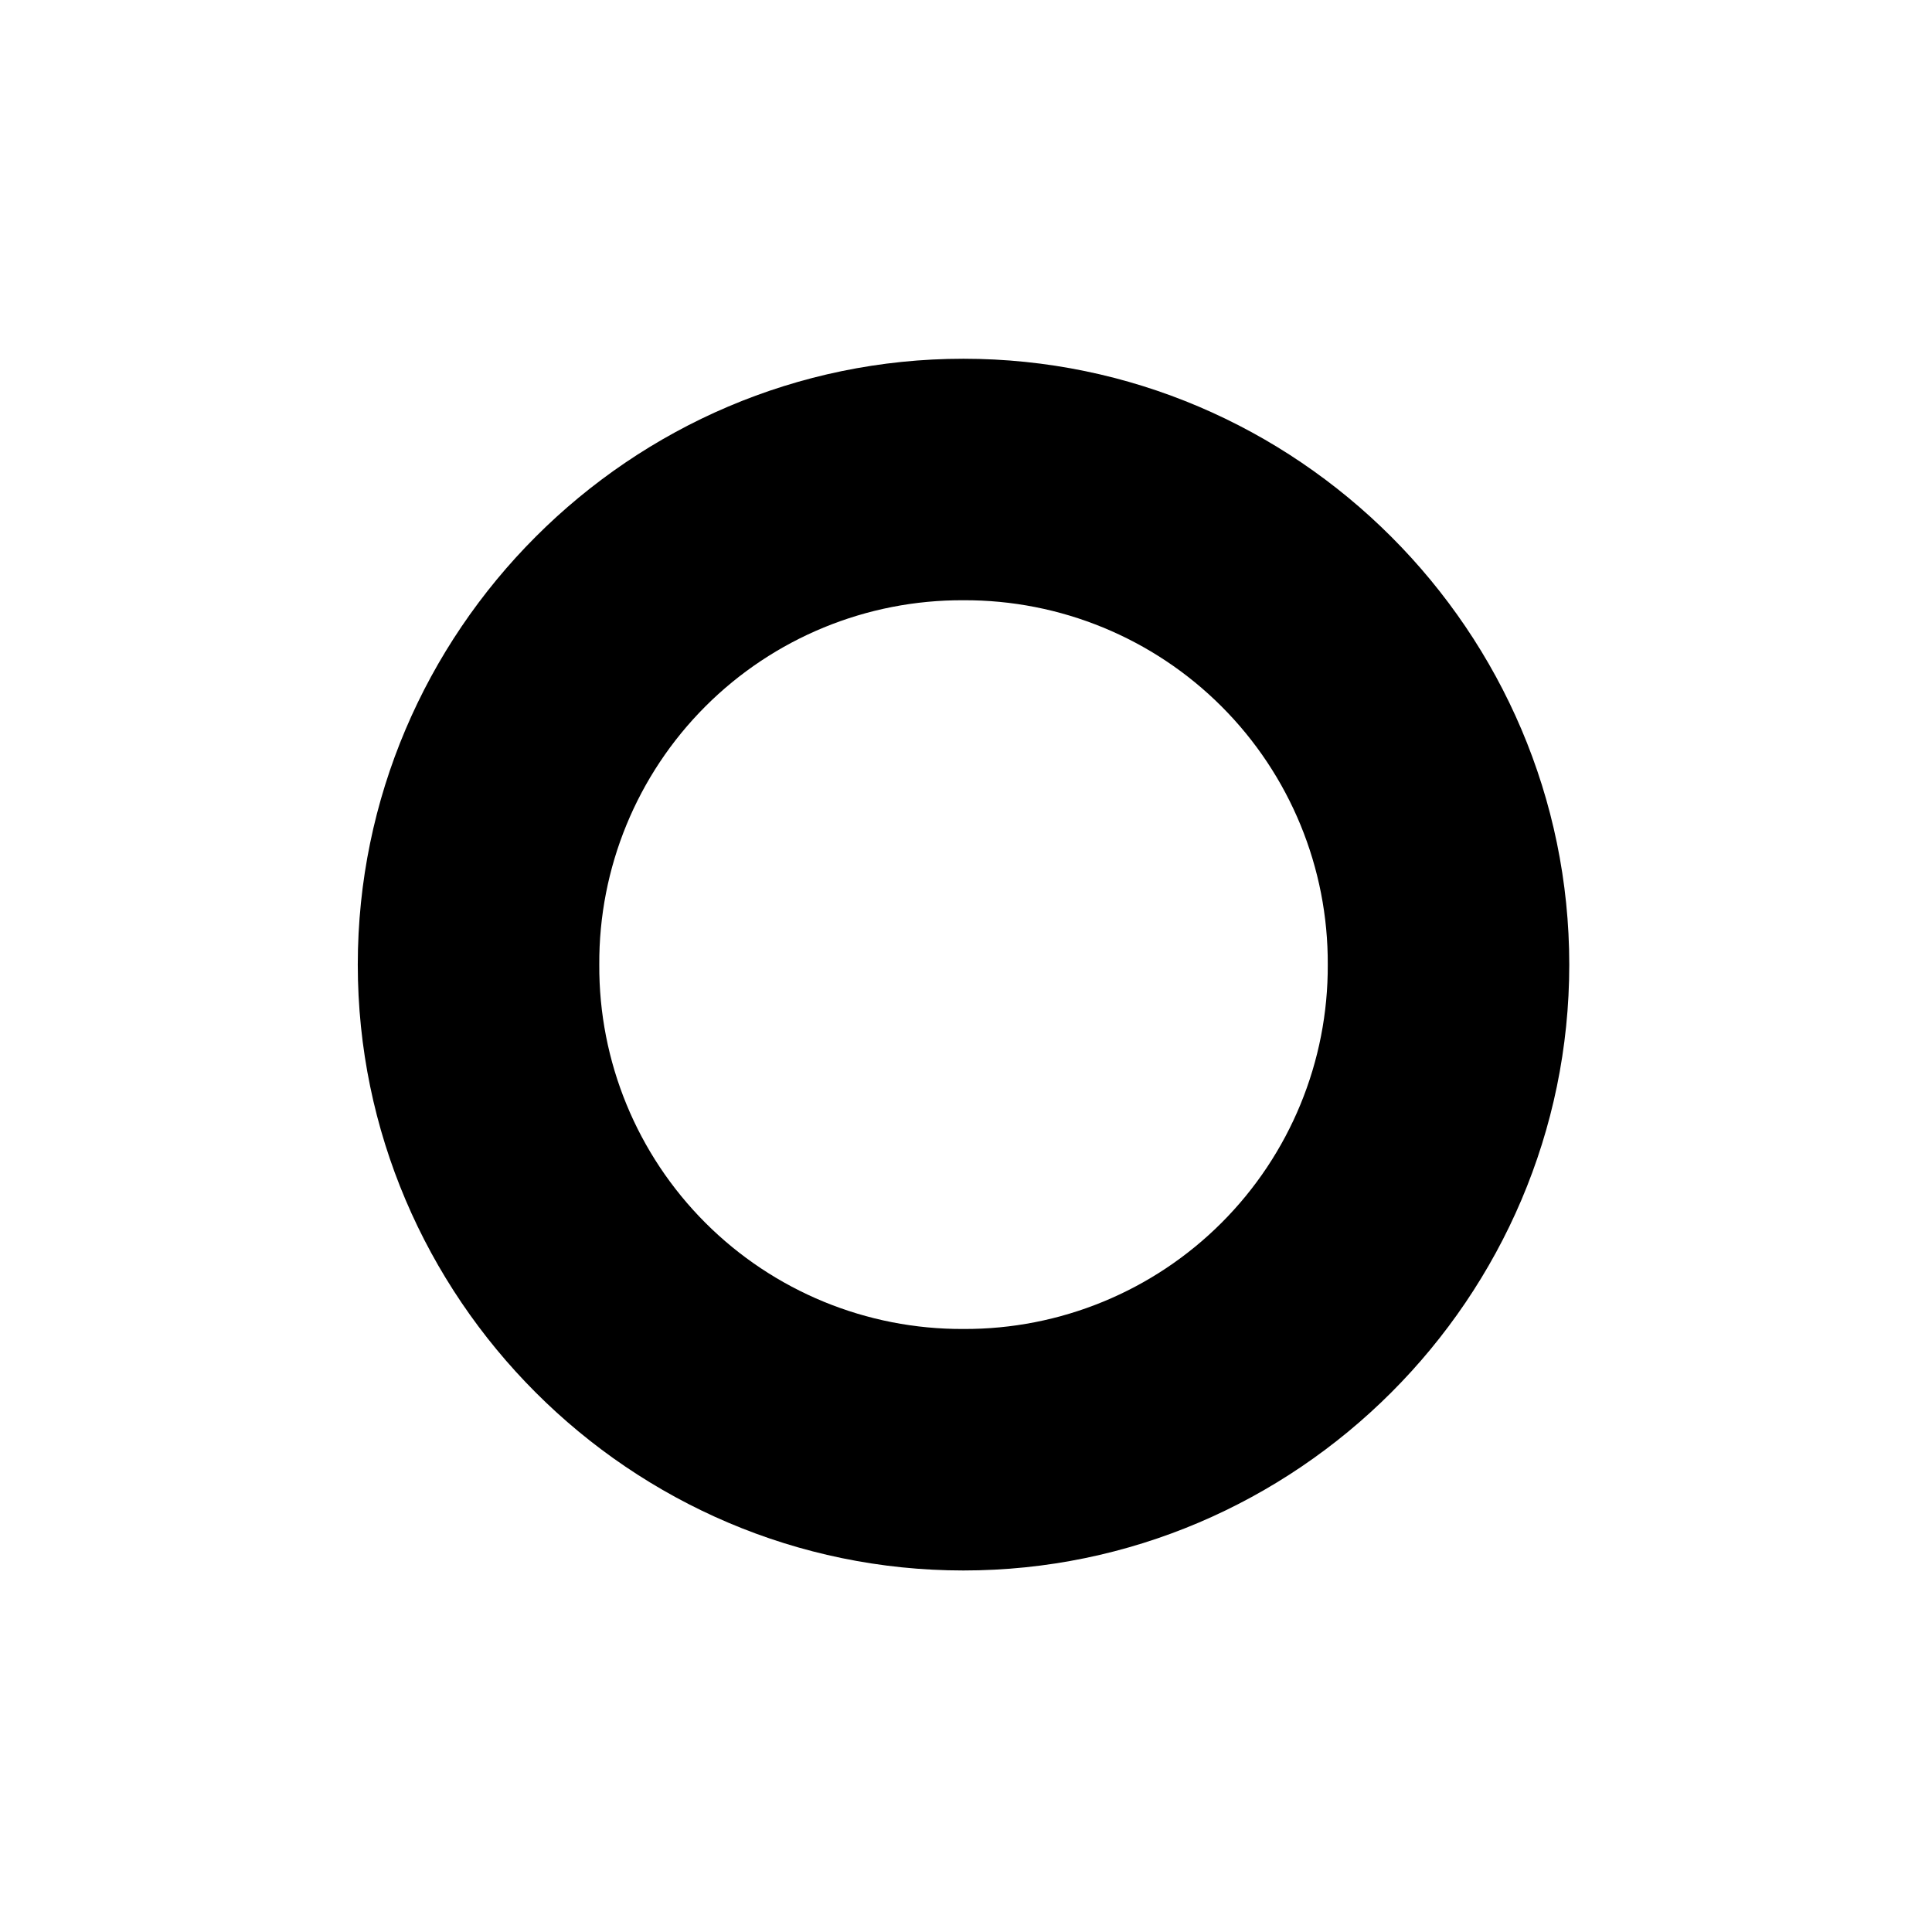
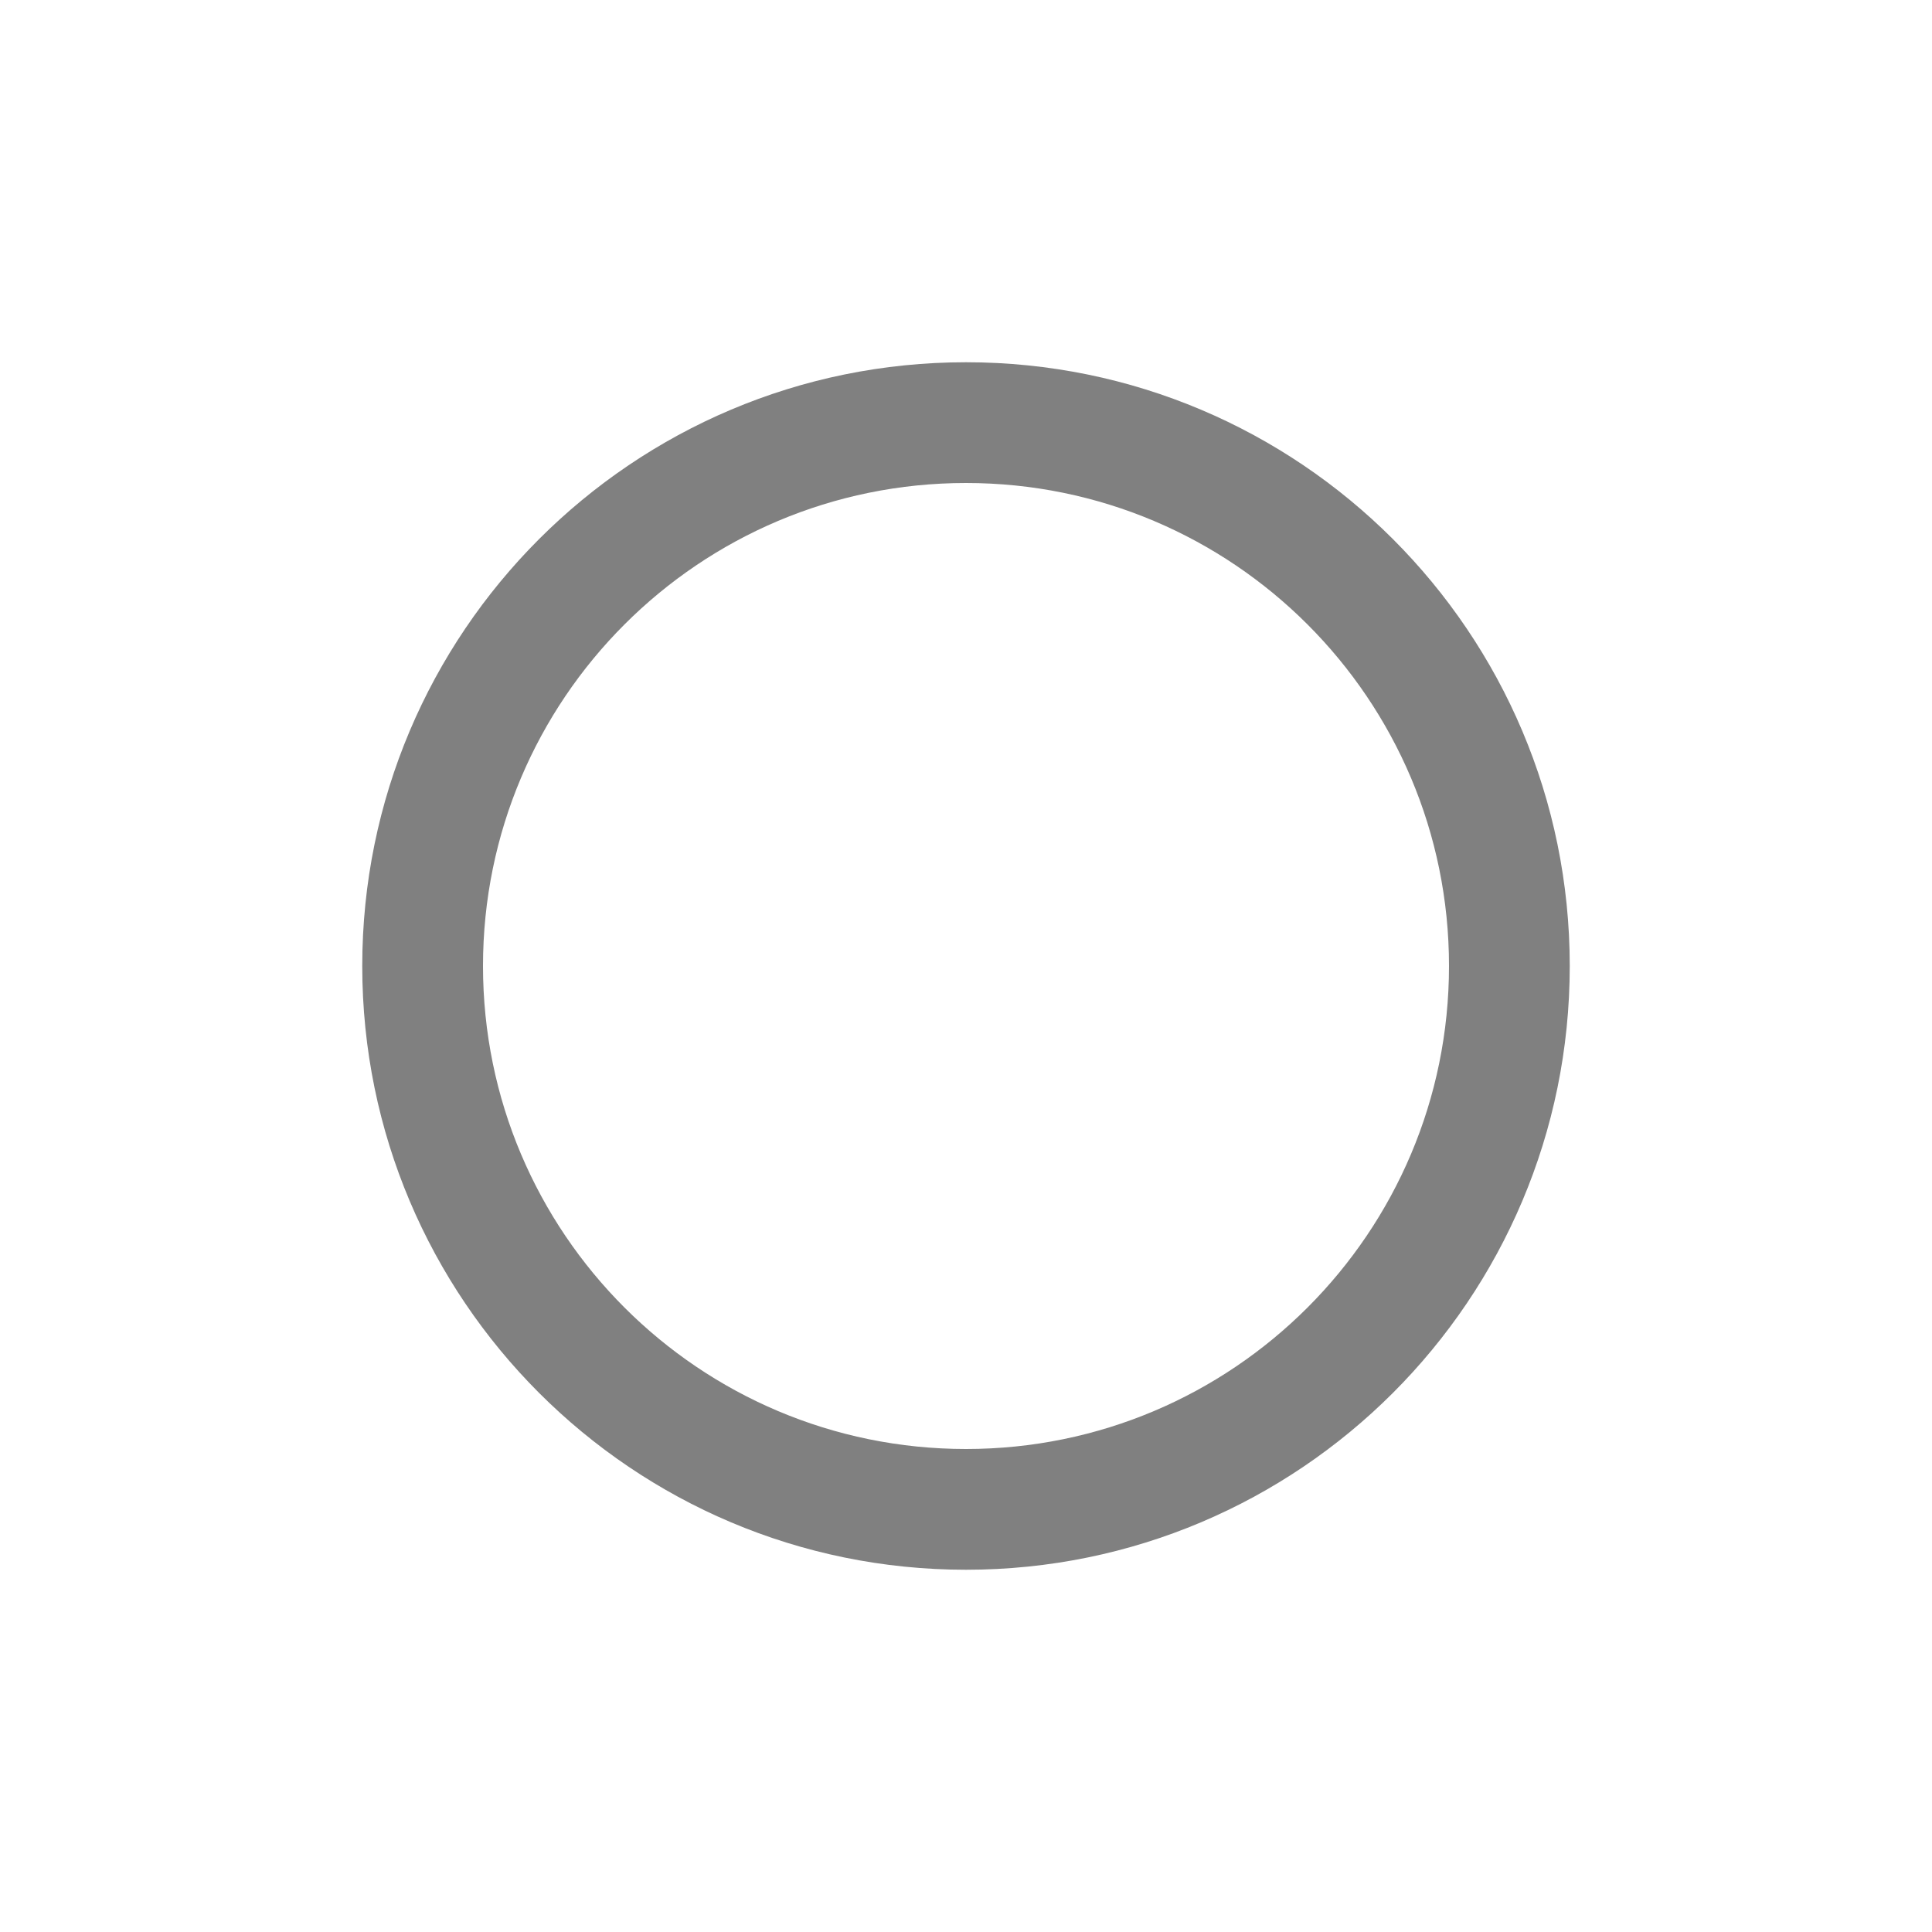
<svg xmlns="http://www.w3.org/2000/svg" width="16" height="16">
-   <path style="color:#000;font-style:normal;font-variant:normal;font-weight:400;font-stretch:normal;font-size:medium;line-height:normal;font-family:sans-serif;font-variant-ligatures:normal;font-variant-position:normal;font-variant-caps:normal;font-variant-numeric:normal;font-variant-alternates:normal;font-variant-east-asian:normal;font-feature-settings:normal;font-variation-settings:normal;text-indent:0;text-align:start;text-decoration:none;text-decoration-line:none;text-decoration-style:solid;text-decoration-color:#000;letter-spacing:normal;word-spacing:normal;text-transform:none;writing-mode:lr-tb;direction:ltr;text-orientation:mixed;dominant-baseline:auto;baseline-shift:baseline;text-anchor:start;white-space:normal;shape-padding:0;shape-margin:0;inline-size:0;clip-rule:nonzero;display:inline;overflow:visible;visibility:visible;isolation:auto;mix-blend-mode:normal;color-interpolation:sRGB;color-interpolation-filters:linearRGB;solid-color:#000;solid-opacity:1;vector-effect:none;fill:#000;fill-opacity:1;fill-rule:nonzero;stroke:none;stroke-linecap:butt;stroke-linejoin:round;stroke-miterlimit:4;stroke-dasharray:none;stroke-dashoffset:0;stroke-opacity:1;marker:none;paint-order:normal;color-rendering:auto;image-rendering:auto;shape-rendering:auto;text-rendering:auto;enable-background:accumulate;stop-color:#000;stop-opacity:1;opacity:1" d="M7.979 295.738c-2.76 0-5.016 2.259-5.016 5.018s2.257 5.017 5.016 5.017c2.758 0 5.017-2.258 5.017-5.017 0-2.76-2.259-5.018-5.017-5.018zm0 2a3.003 3.003 0 0 1 3.017 3.018 3.003 3.003 0 0 1-3.017 3.017 3.001 3.001 0 0 1-3.016-3.017 3.001 3.001 0 0 1 3.016-3.018z" transform="translate(0 -292.767)" />
+   <path d="M8 3a5 5 0 0 0-5 5 5 5 0 0 0 5 5 5 5 0 0 0 5-5 5 5 0 0 0-5-5zm0 1a4 4 0 0 1 4 4 4 4 0 0 1-4 4 4 4 0 0 1-4-4 4 4 0 0 1 4-4z" fill="gray" />
</svg>
